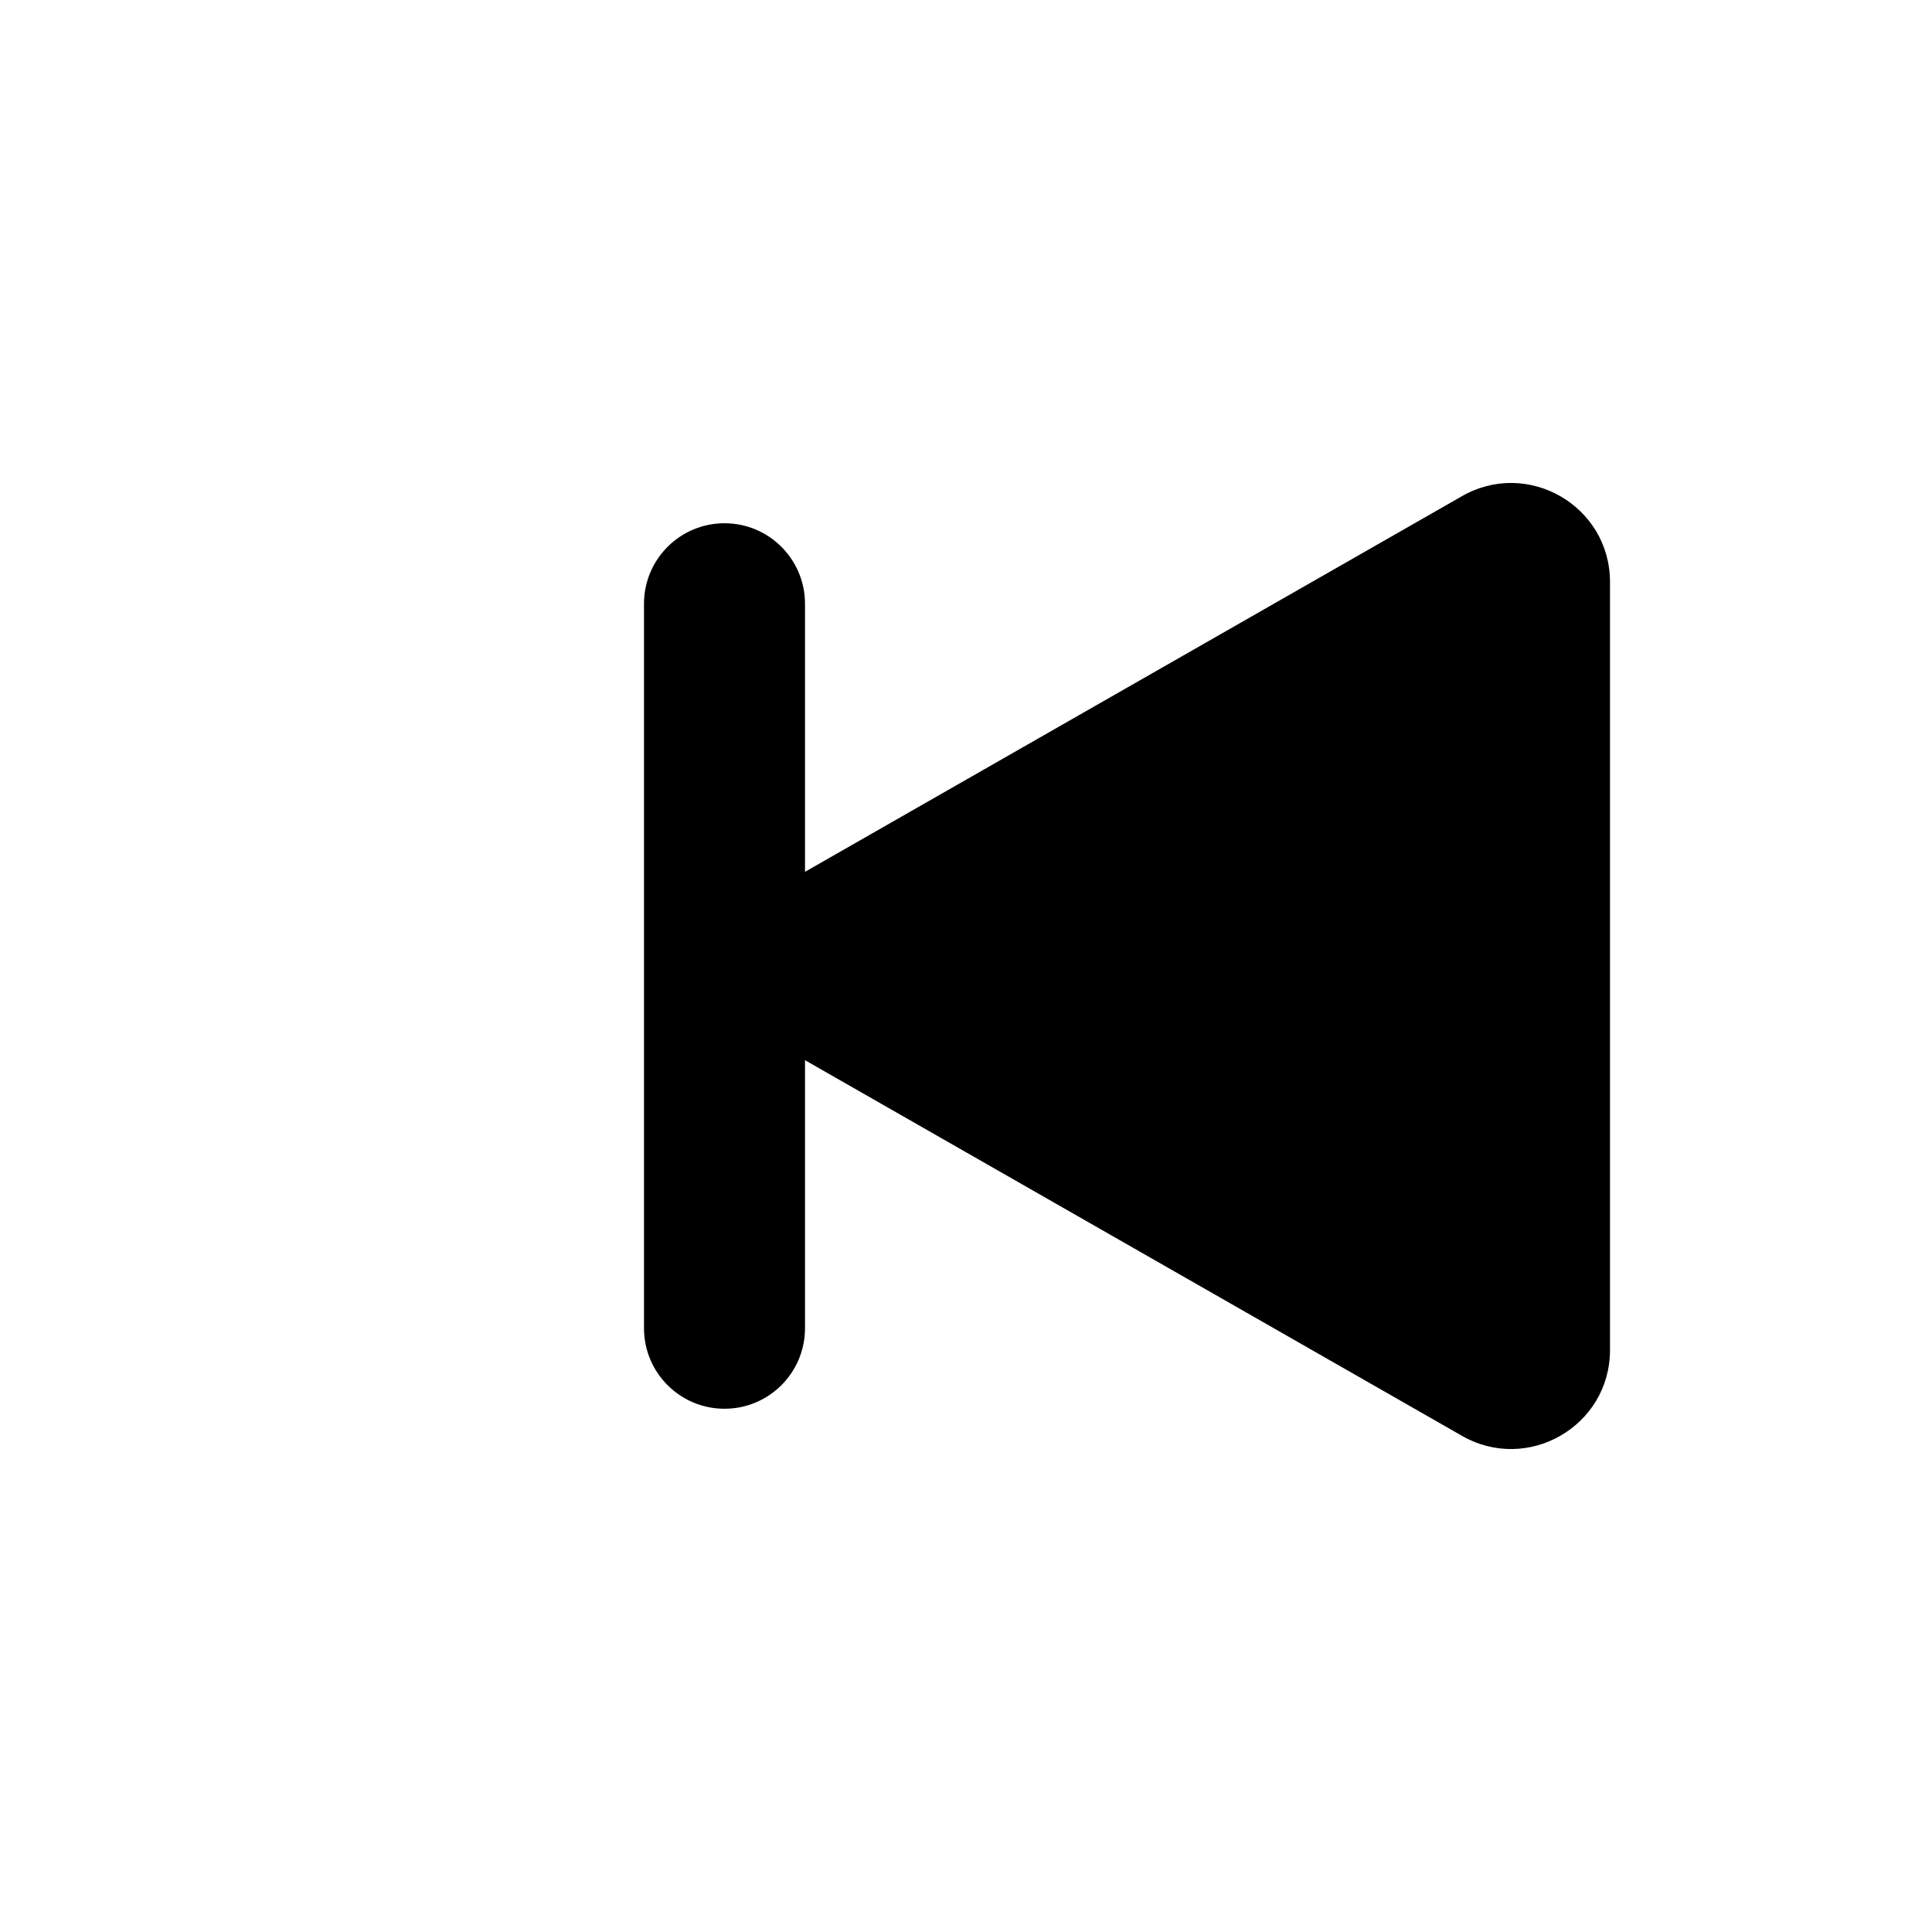
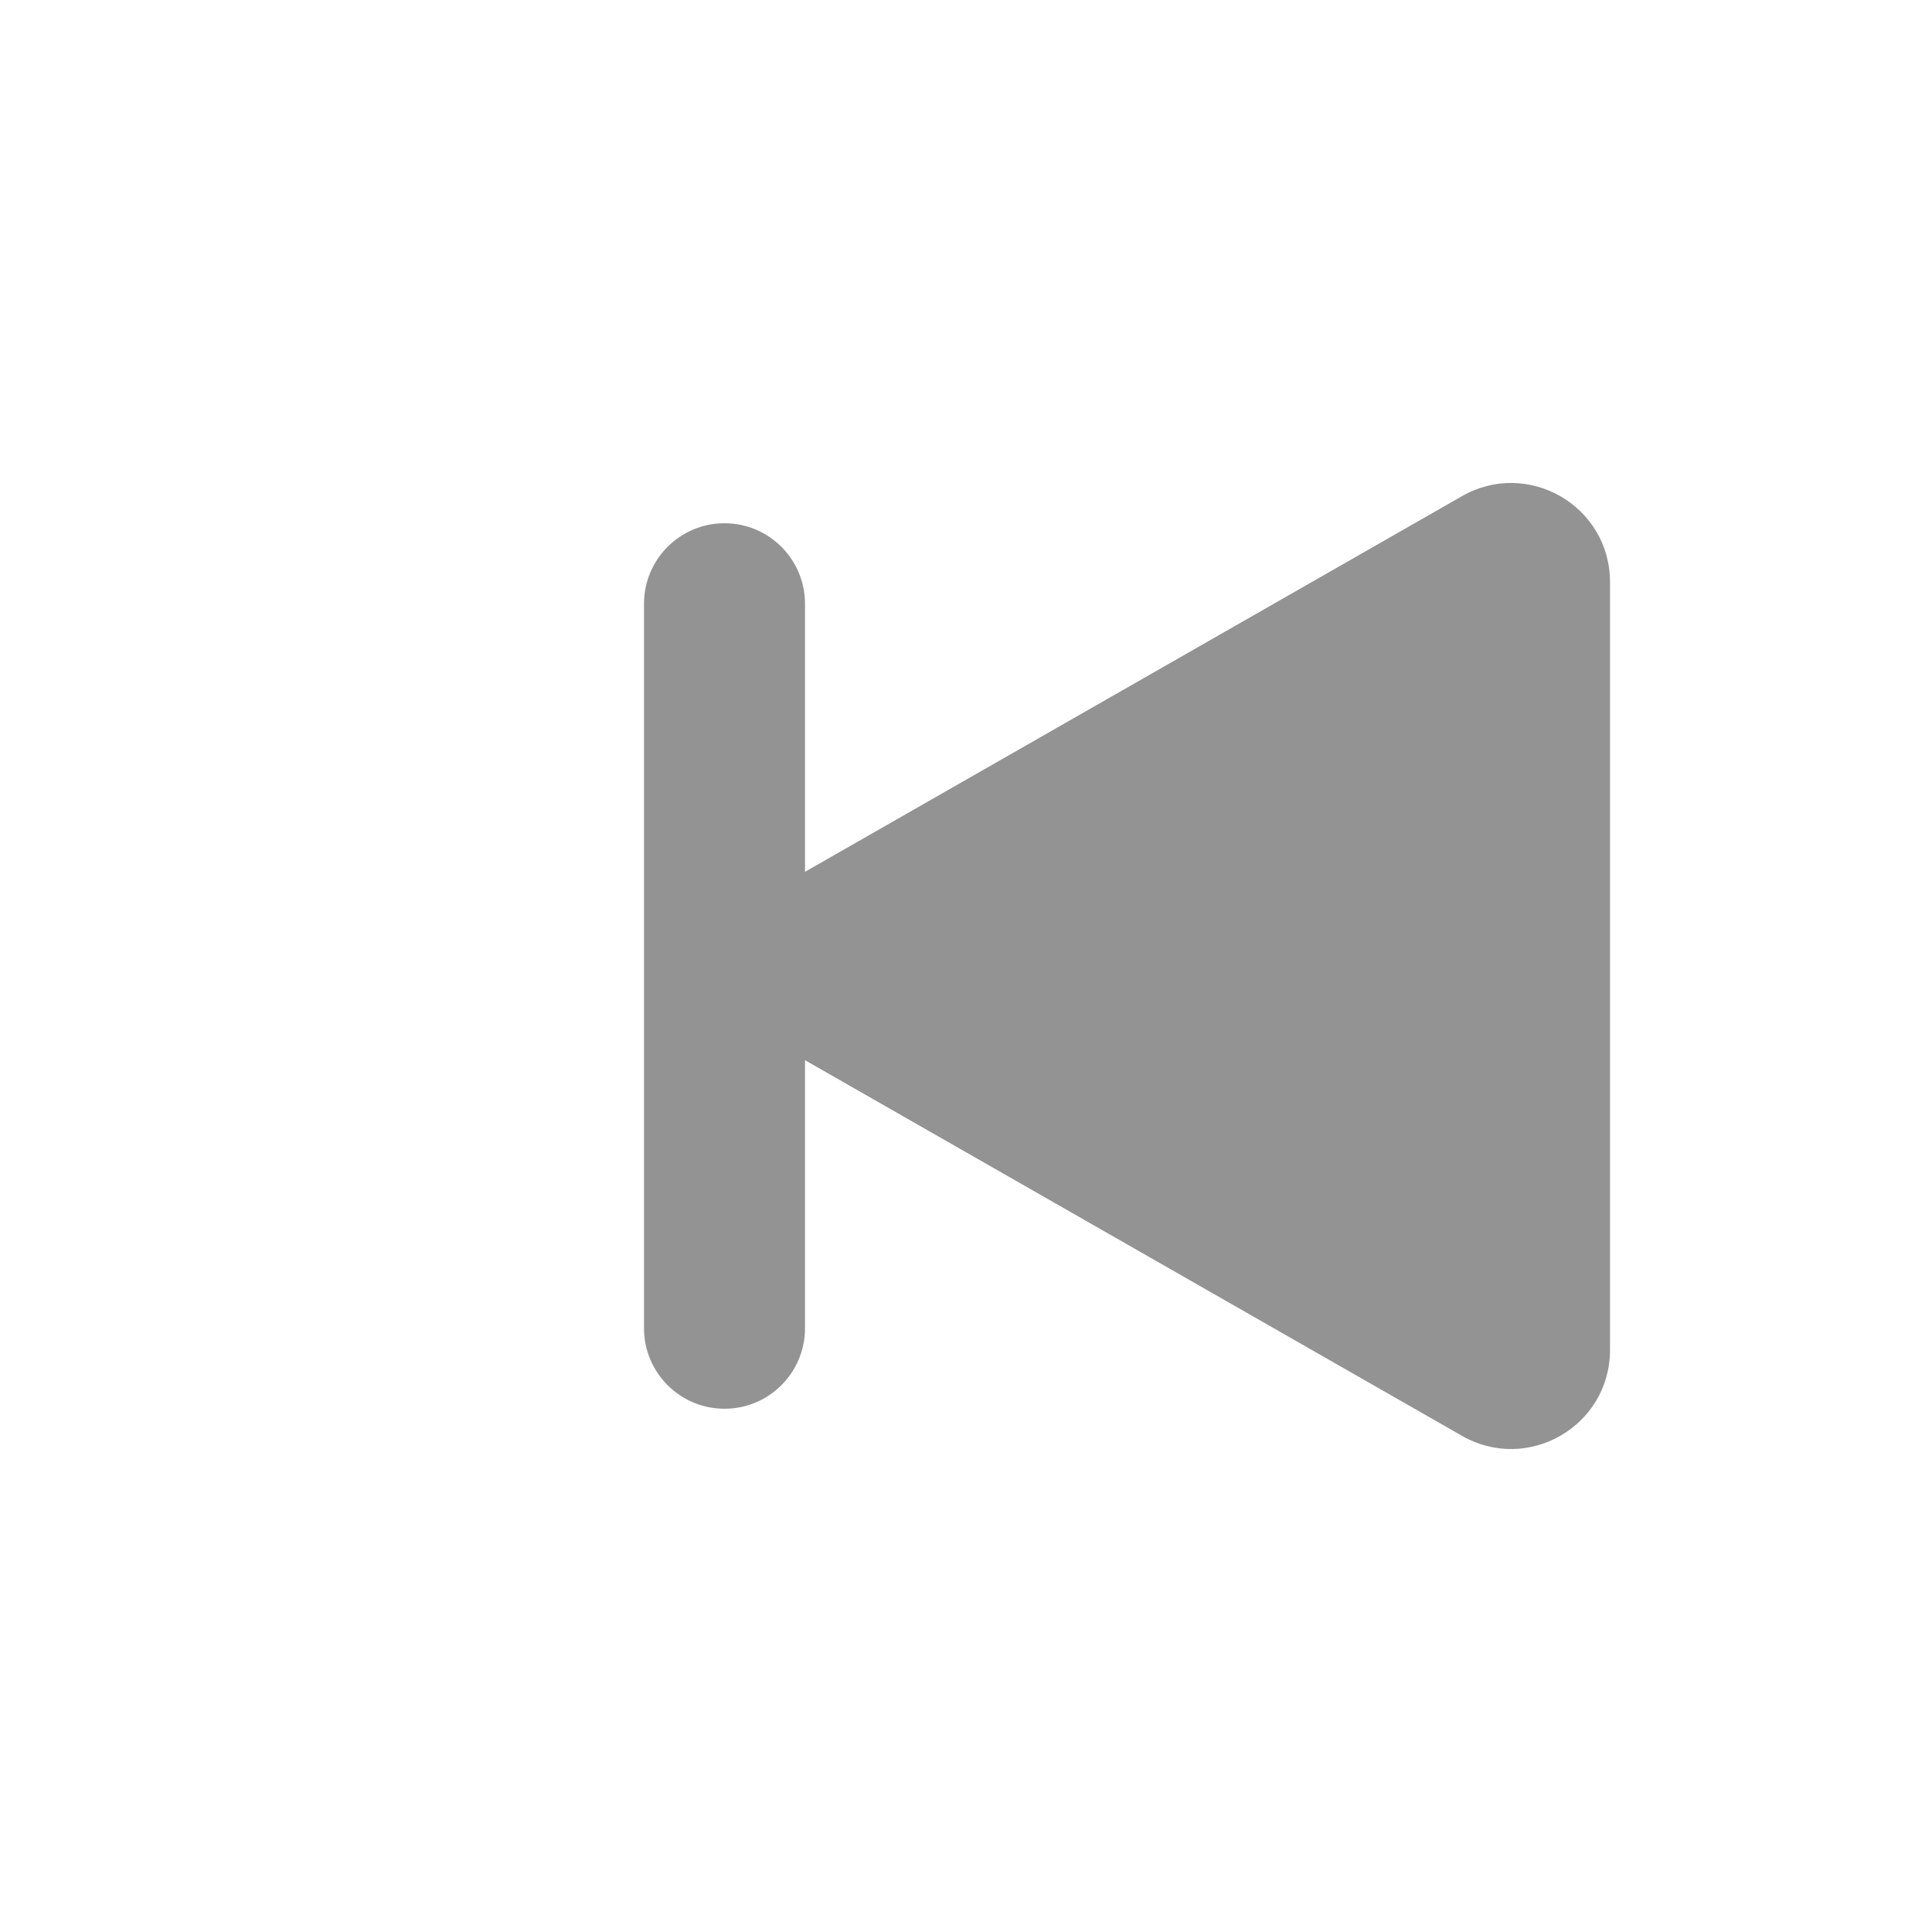
<svg xmlns="http://www.w3.org/2000/svg" fill="none" height="24" viewBox="0 0 24 24" width="24">
-   <path d="M10 13.17v3.33a1 1 0 1 1-2 0v-9a1 1 0 0 1 2 0v3.33l8.15-4.66c.82-.48 1.85.11 1.85 1.06v9.54c0 .95-1.03 1.54-1.85 1.06z" fill="currentColor" fill-rule="evenodd" />
+   <path d="M10 13.17v3.33a1 1 0 1 1-2 0v-9a1 1 0 0 1 2 0v3.33l8.15-4.66c.82-.48 1.85.11 1.85 1.06v9.54c0 .95-1.03 1.54-1.85 1.06z" fill="rgb(147, 147, 147)" fill-rule="evenodd" />
</svg>
